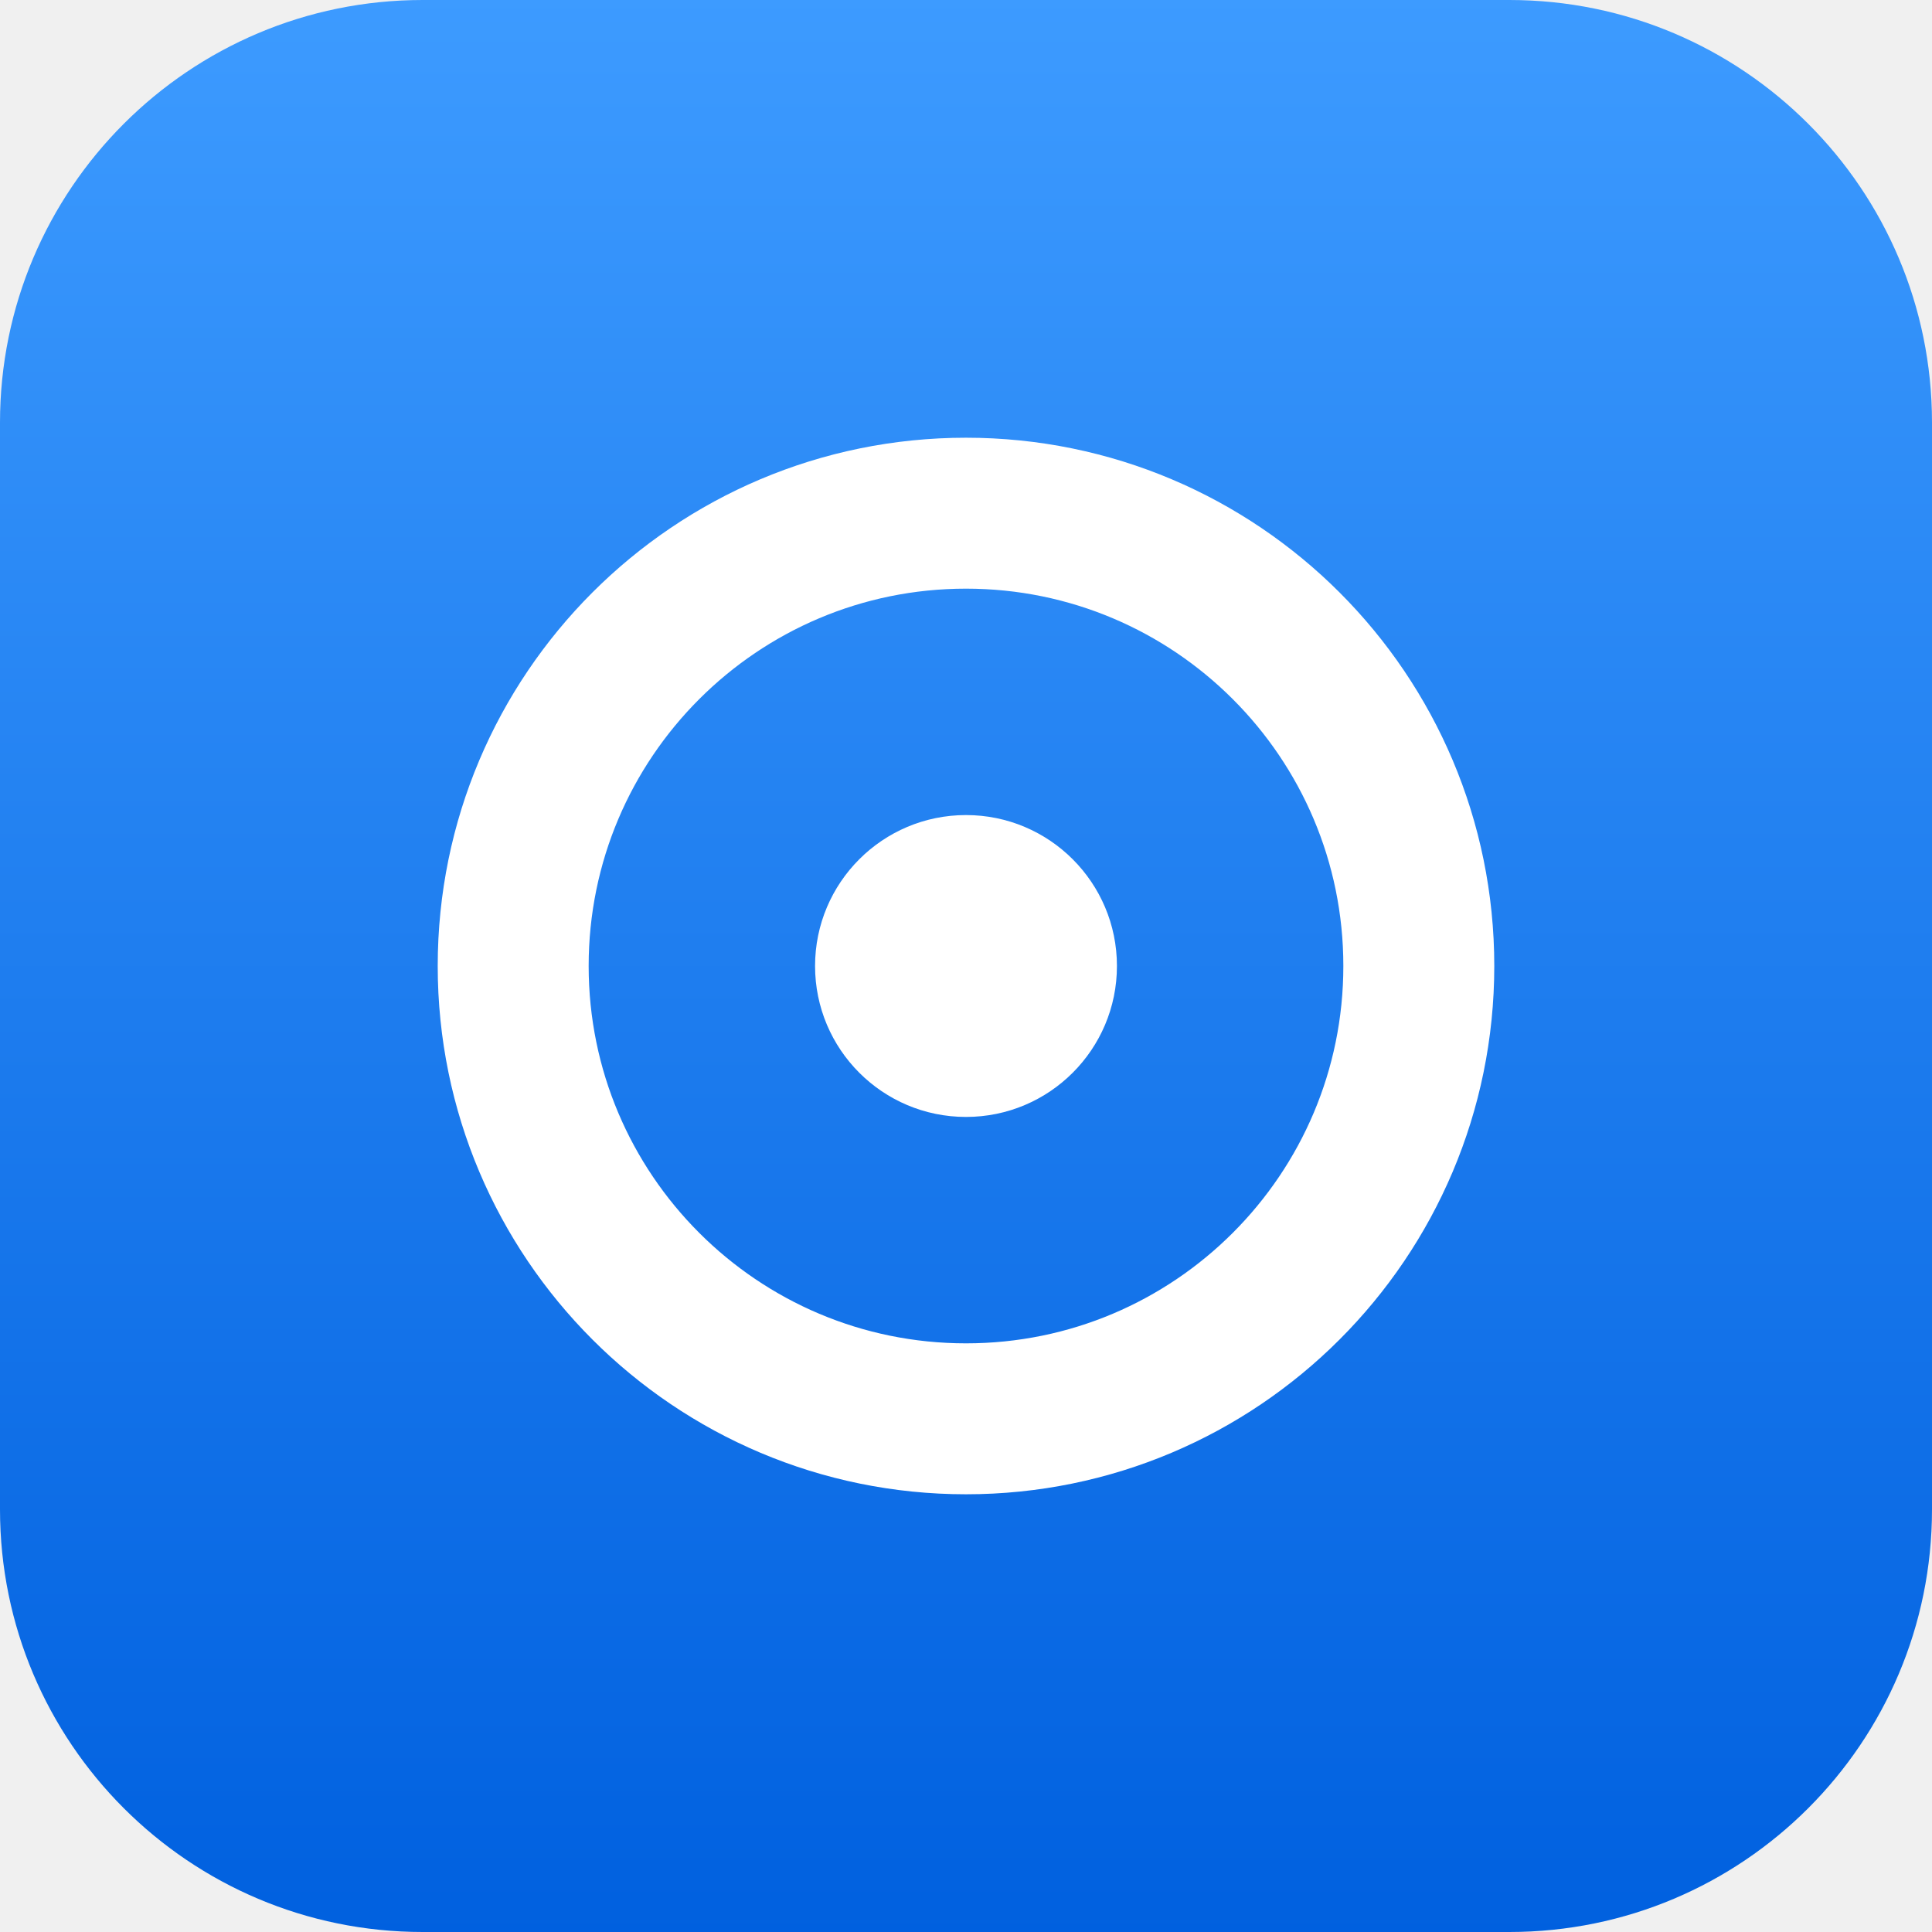
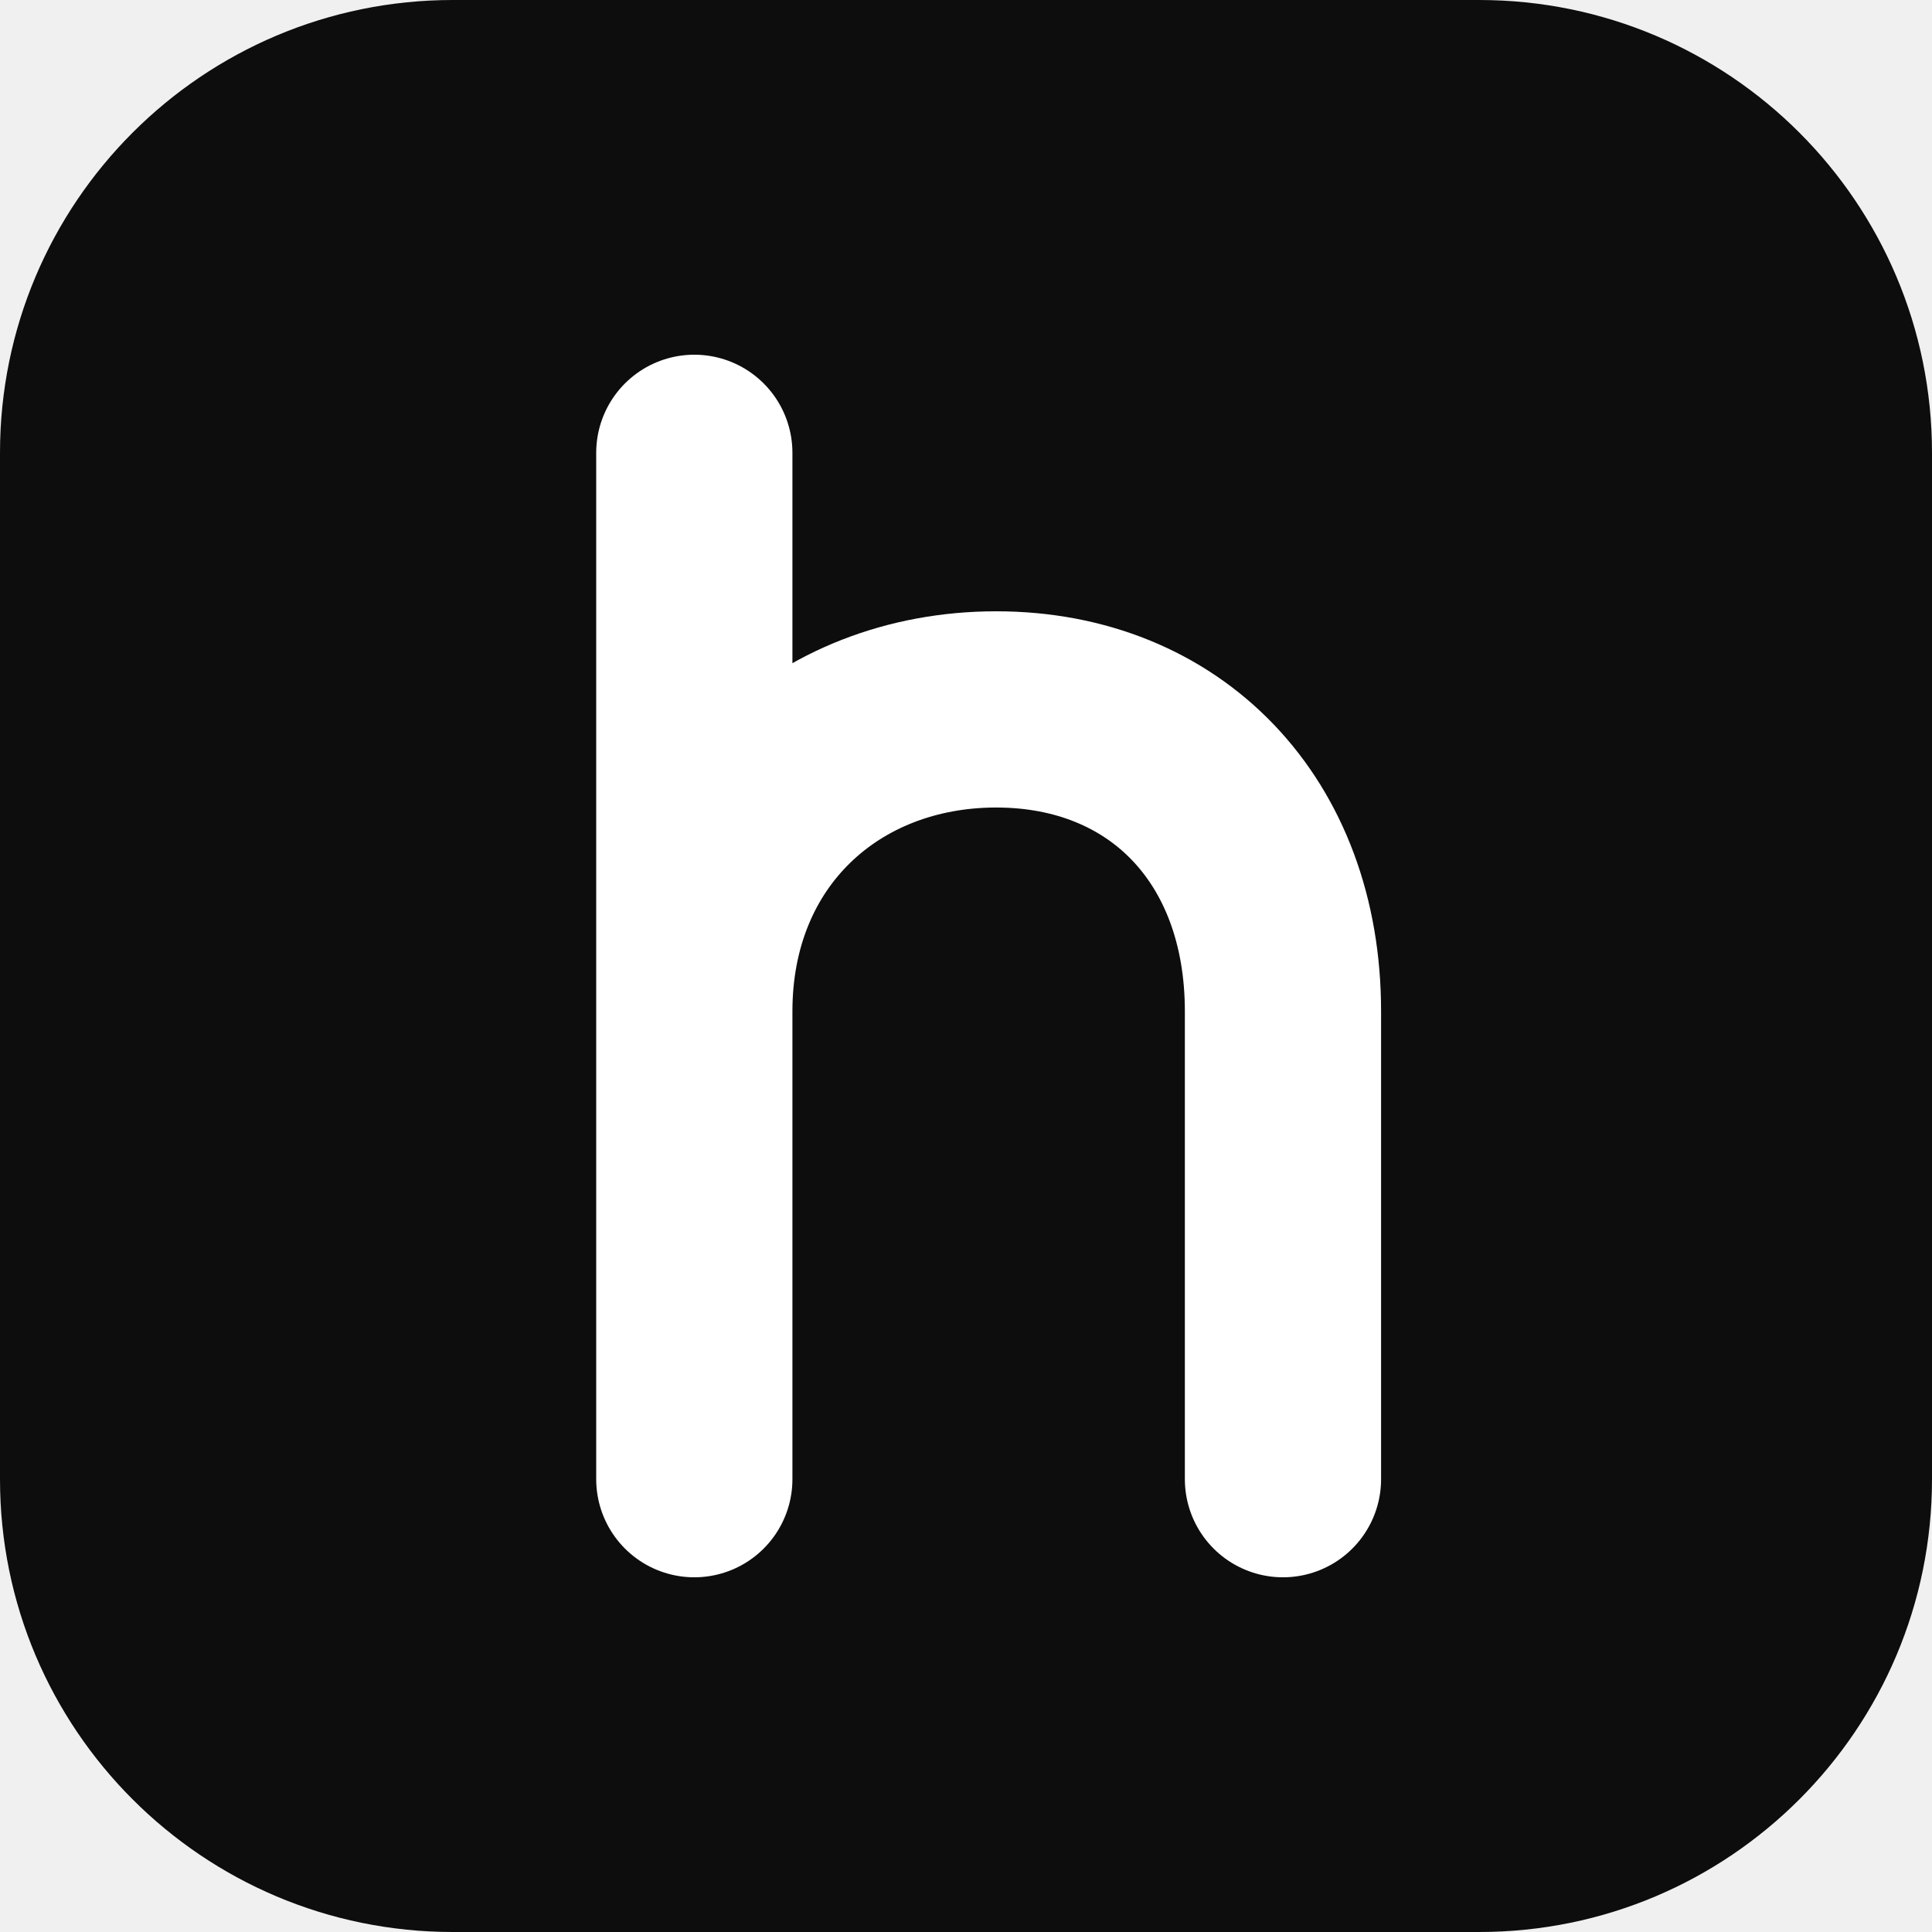
<svg xmlns="http://www.w3.org/2000/svg" viewBox="0 0 64 64">
-   <defs>
-     <linearGradient id="g" x1="0" y1="0" x2="0" y2="1">
-       <stop offset="0" stop-color="#3d9bff" />
-       <stop offset="1" stop-color="#0060df" />
-     </linearGradient>
-   </defs>
-   <rect width="64" height="64" rx="14" fill="url(#g)" />
-   <circle cx="32" cy="32" r="15" fill="none" stroke="#fff" stroke-width="5" />
-   <circle cx="32" cy="32" r="5" fill="#fff" />
+   <style>.b{fill:#0d0d0e}.h{stroke:#fff}@media (prefers-color-scheme:dark){.b{fill:#f4f4f5}.h{stroke:#0d0d0e}}</style>
+   <rect class="b" width="64" height="64" rx="15" />
+   <path class="h" d="M23 15v34M23 33.5c0-6 4.4-10 10-10s9.5 4 9.5 10V49" fill="none" stroke-width="6.5" stroke-linecap="round" stroke-linejoin="round" />
</svg>
